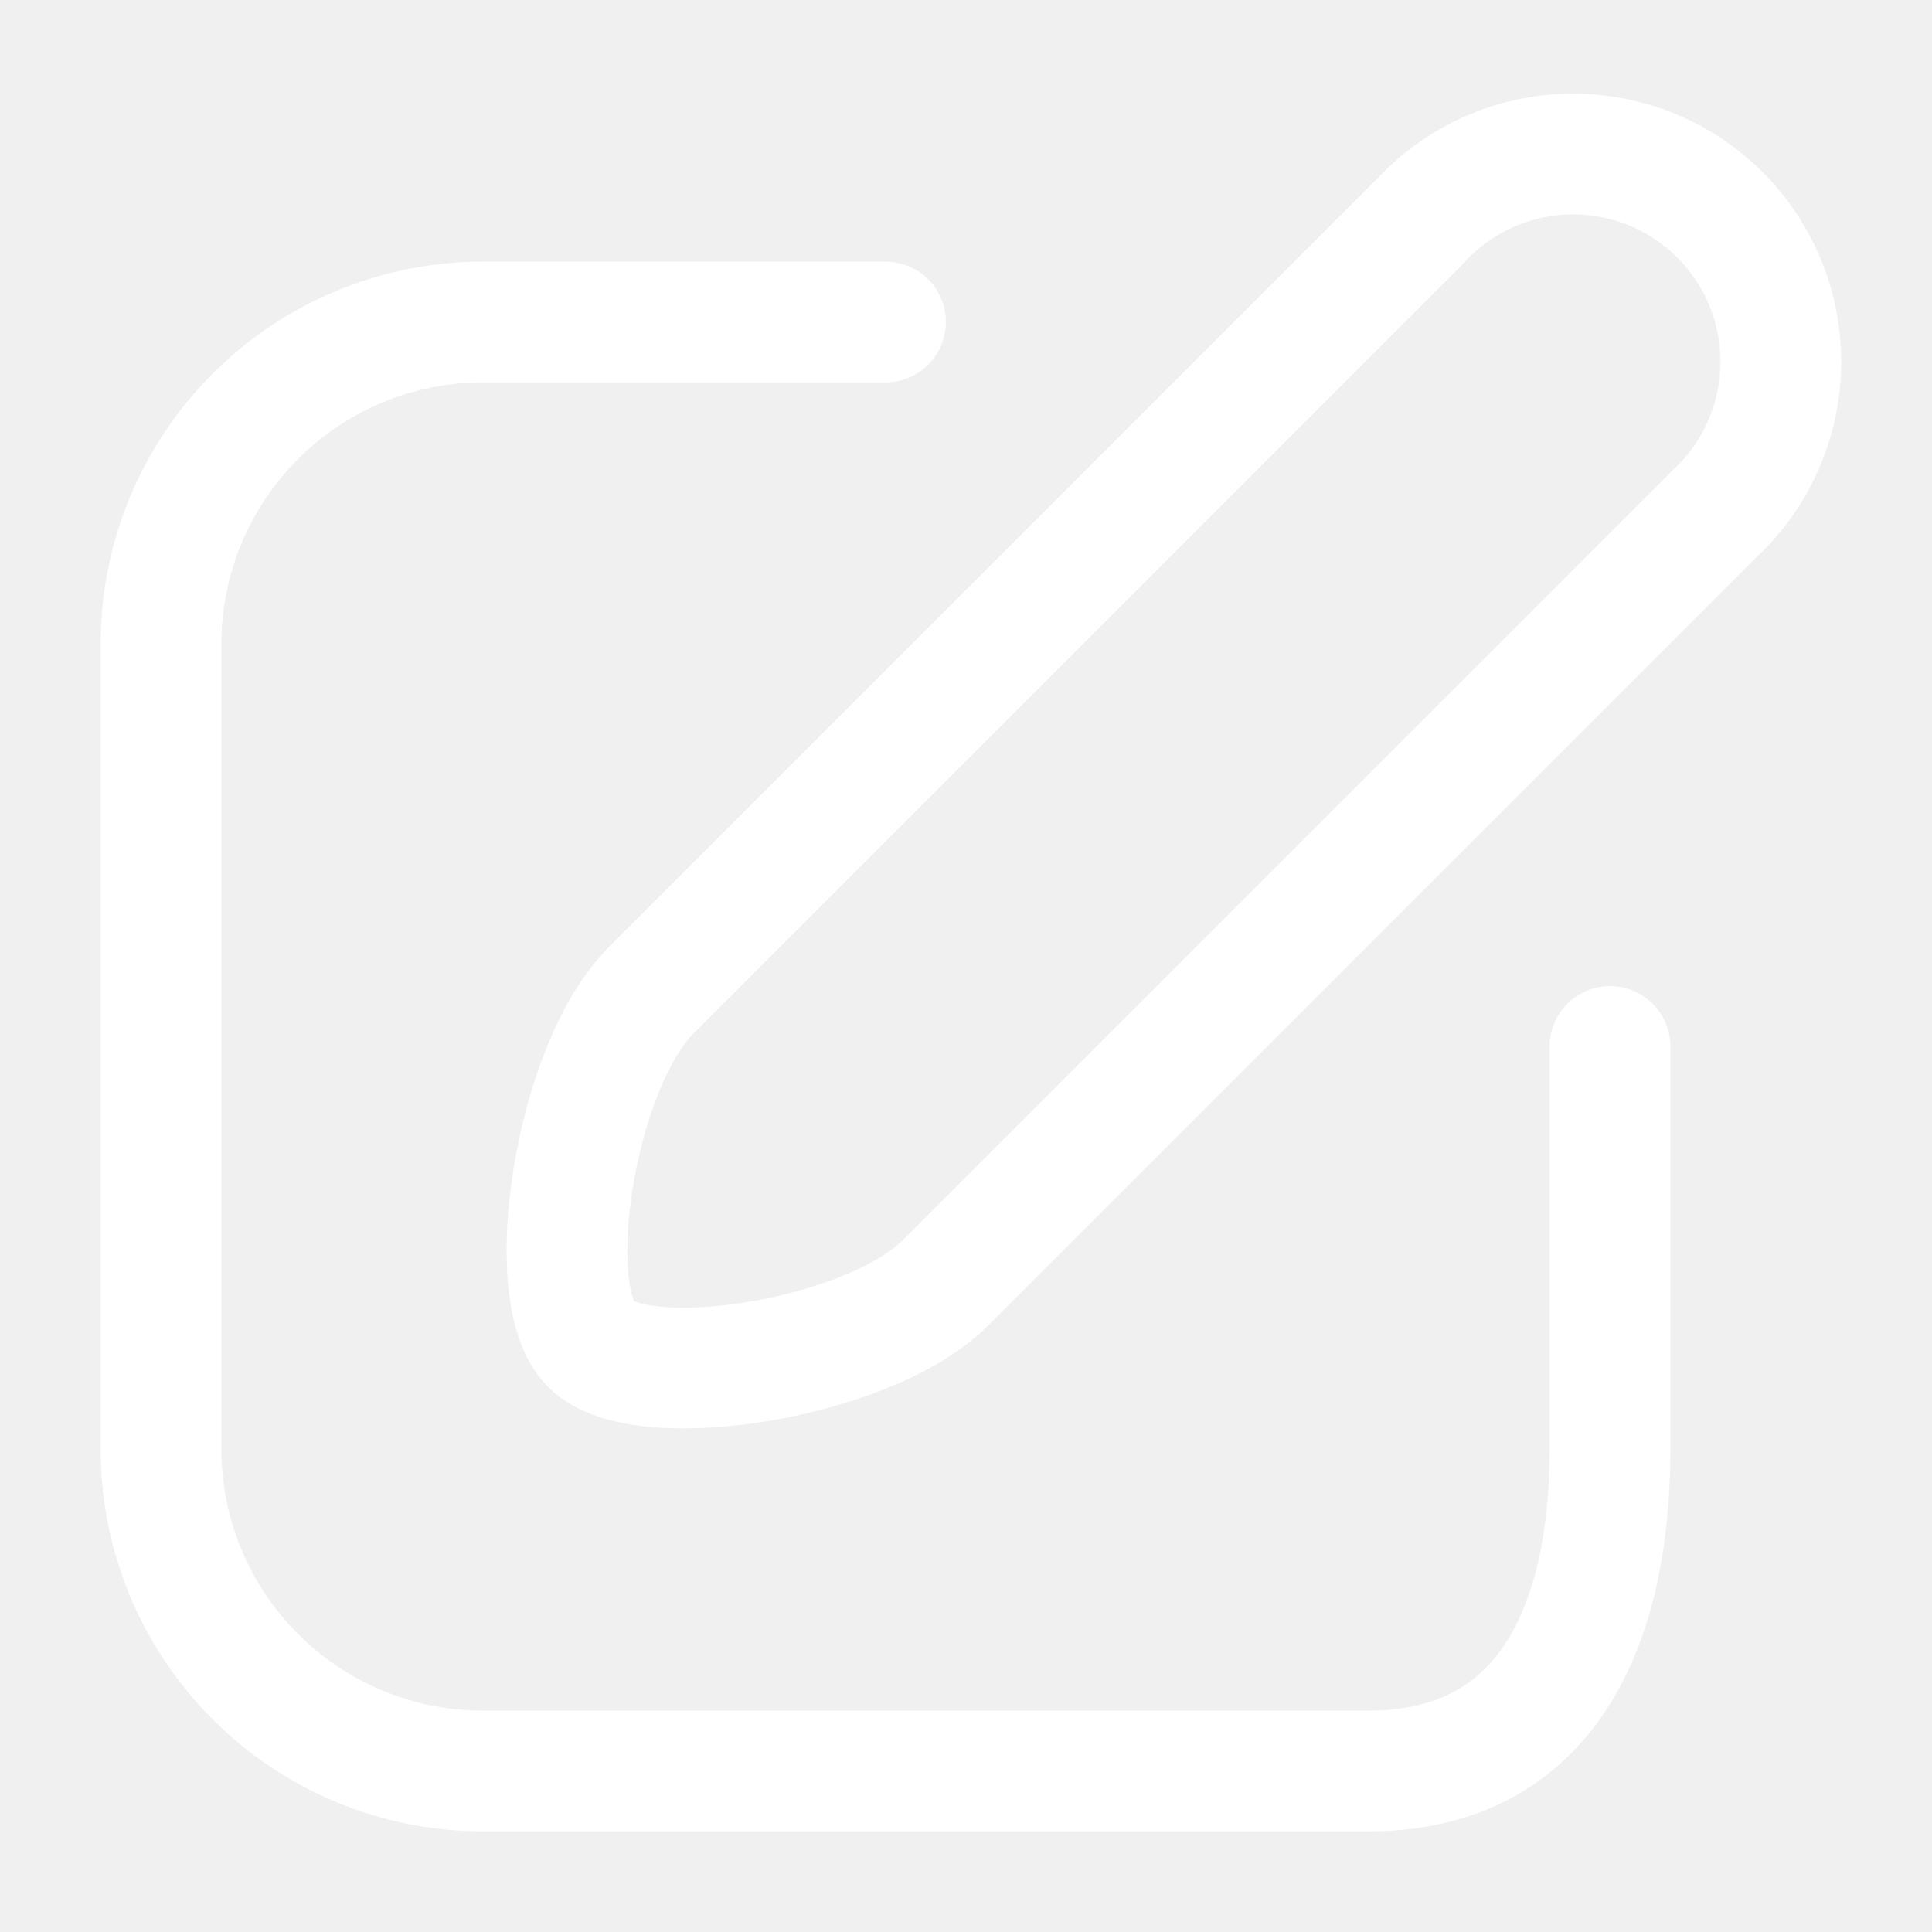
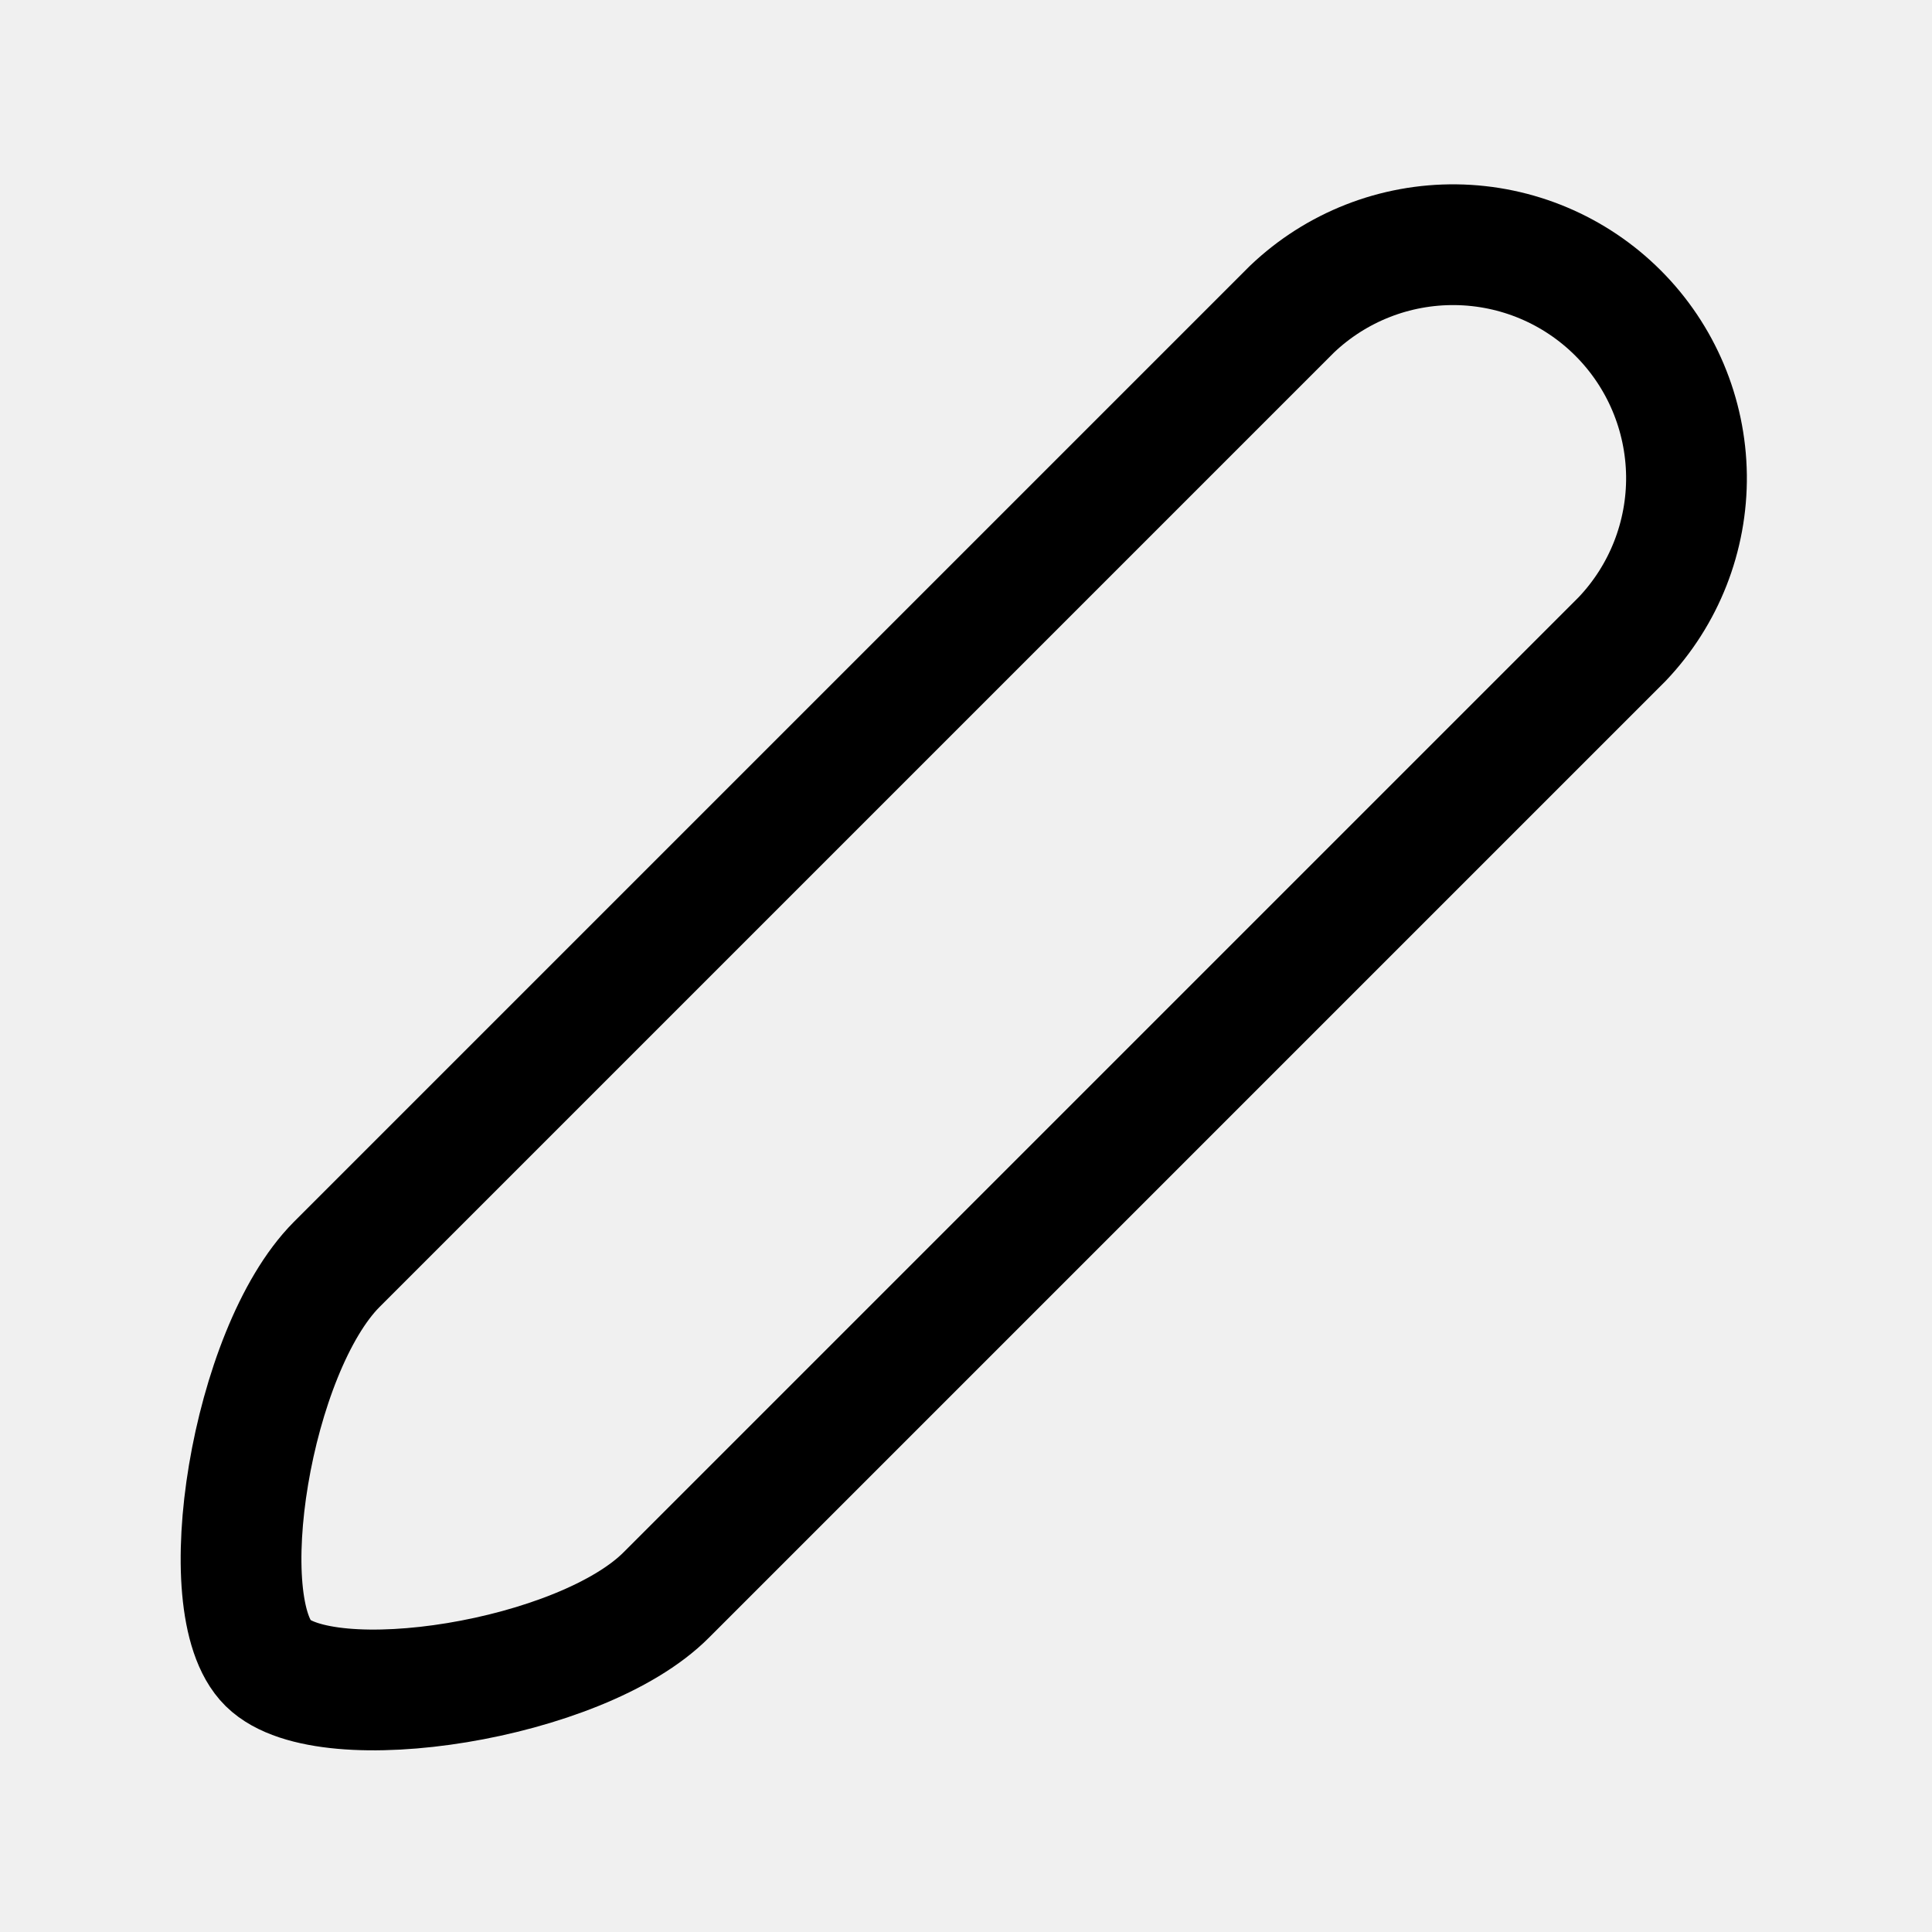
<svg xmlns="http://www.w3.org/2000/svg" width="800px" height="800px" viewBox="0 0 24 24" fill="none">
-   <path d="M21.28 6.4L11.74 15.94C10.79 16.89 7.97 17.33 7.34 16.7C6.71 16.07 7.14 13.25 8.09 12.3L17.64 2.75C17.875 2.493 18.16 2.287 18.478 2.143C18.796 1.999 19.139 1.921 19.488 1.914C19.836 1.907 20.182 1.97 20.506 2.1C20.829 2.23 21.122 2.425 21.369 2.672C21.615 2.918 21.808 3.212 21.938 3.536C22.067 3.86 22.129 4.206 22.121 4.555C22.113 4.903 22.034 5.246 21.889 5.564C21.745 5.881 21.538 6.165 21.28 6.4V6.4Z" stroke="#fff" stroke-width="1.5" stroke-linecap="round" stroke-linejoin="round" />
-   <path d="M11 4H6C4.939 4 3.922 4.421 3.172 5.172C2.421 5.922 2 6.939 2 8V18C2 19.061 2.421 20.078 3.172 20.828C3.922 21.579 4.939 22 6 22H17C19.21 22 20 20.2 20 18V13" stroke="#fff" stroke-width="1.5" stroke-linecap="round" stroke-linejoin="round" />
+   <path d="M20.15 7.94L8.28 19.81C7.22 20.88 4.05 21.37 3.33 20.66C2.61 19.95 3.12 16.78 4.18 15.71L16.05 3.84C16.598 3.318 17.328 3.031 18.085 3.04C18.842 3.049 19.565 3.354 20.1 3.889C20.636 4.425 20.94 5.148 20.95 5.905C20.959 6.661 20.672 7.392 20.15 7.94V7.94Z" stroke="#000000" stroke-width="1.5" stroke-linecap="round" stroke-linejoin="round" />
</svg>
